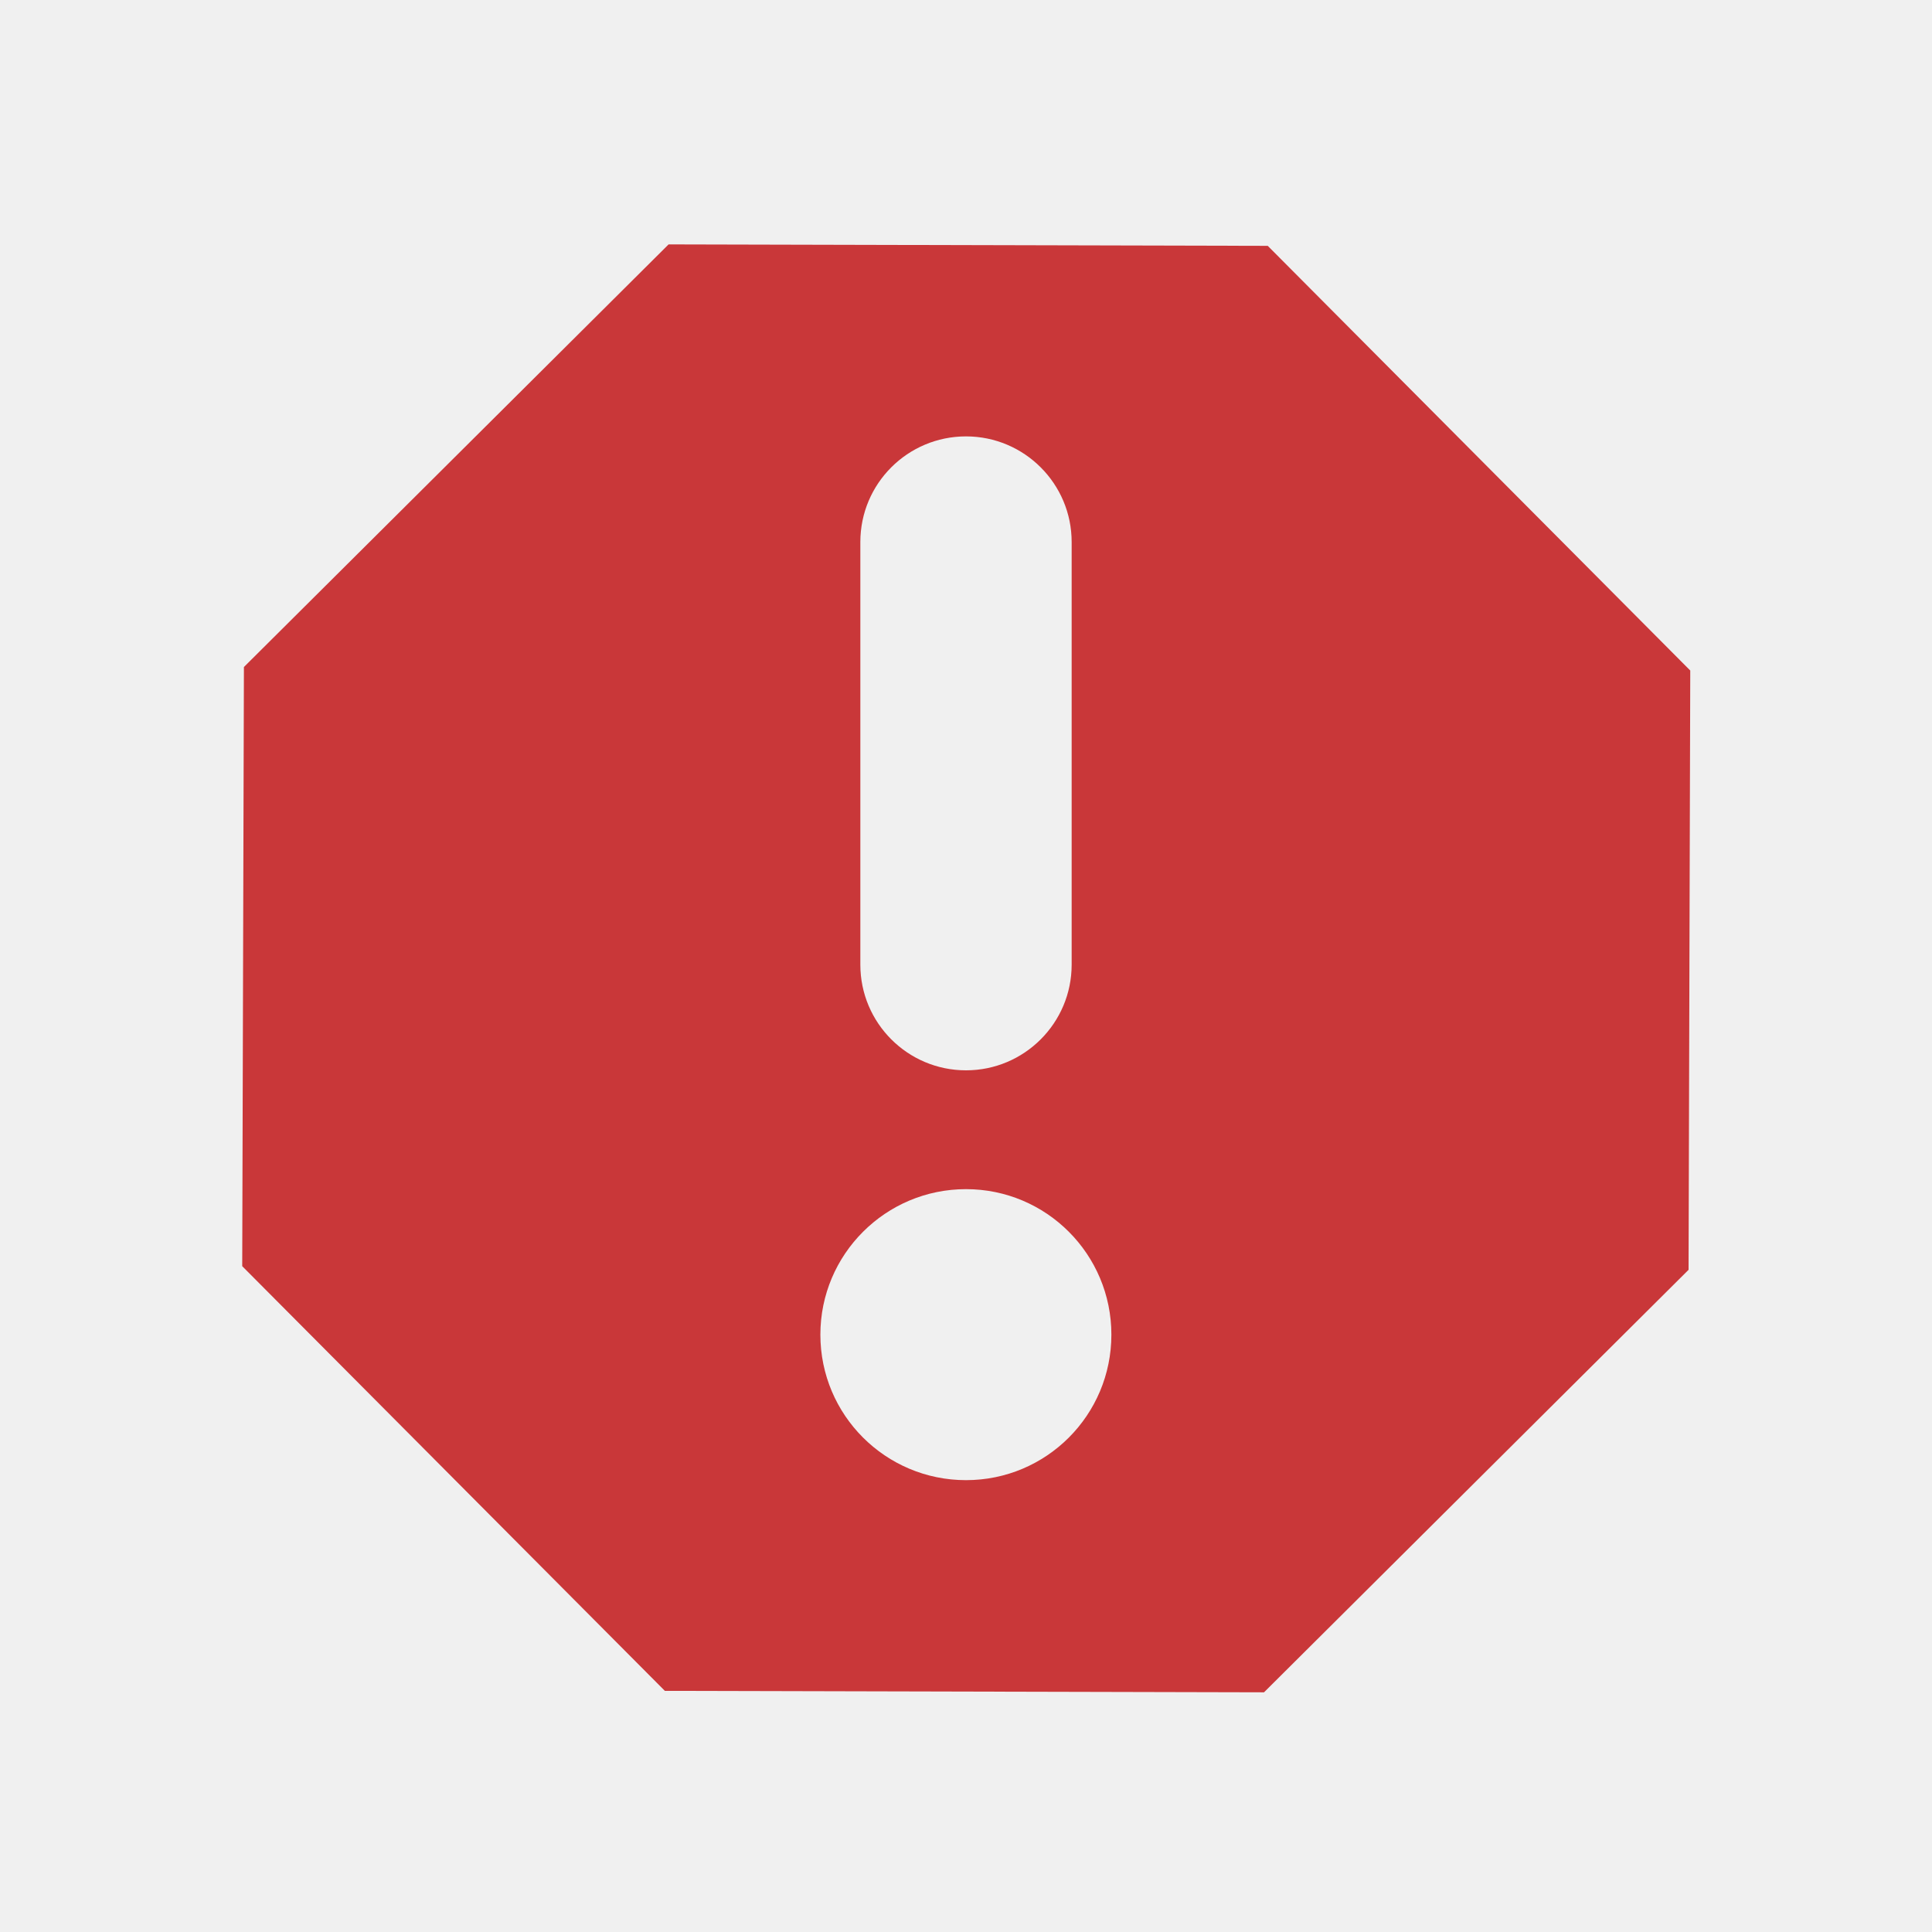
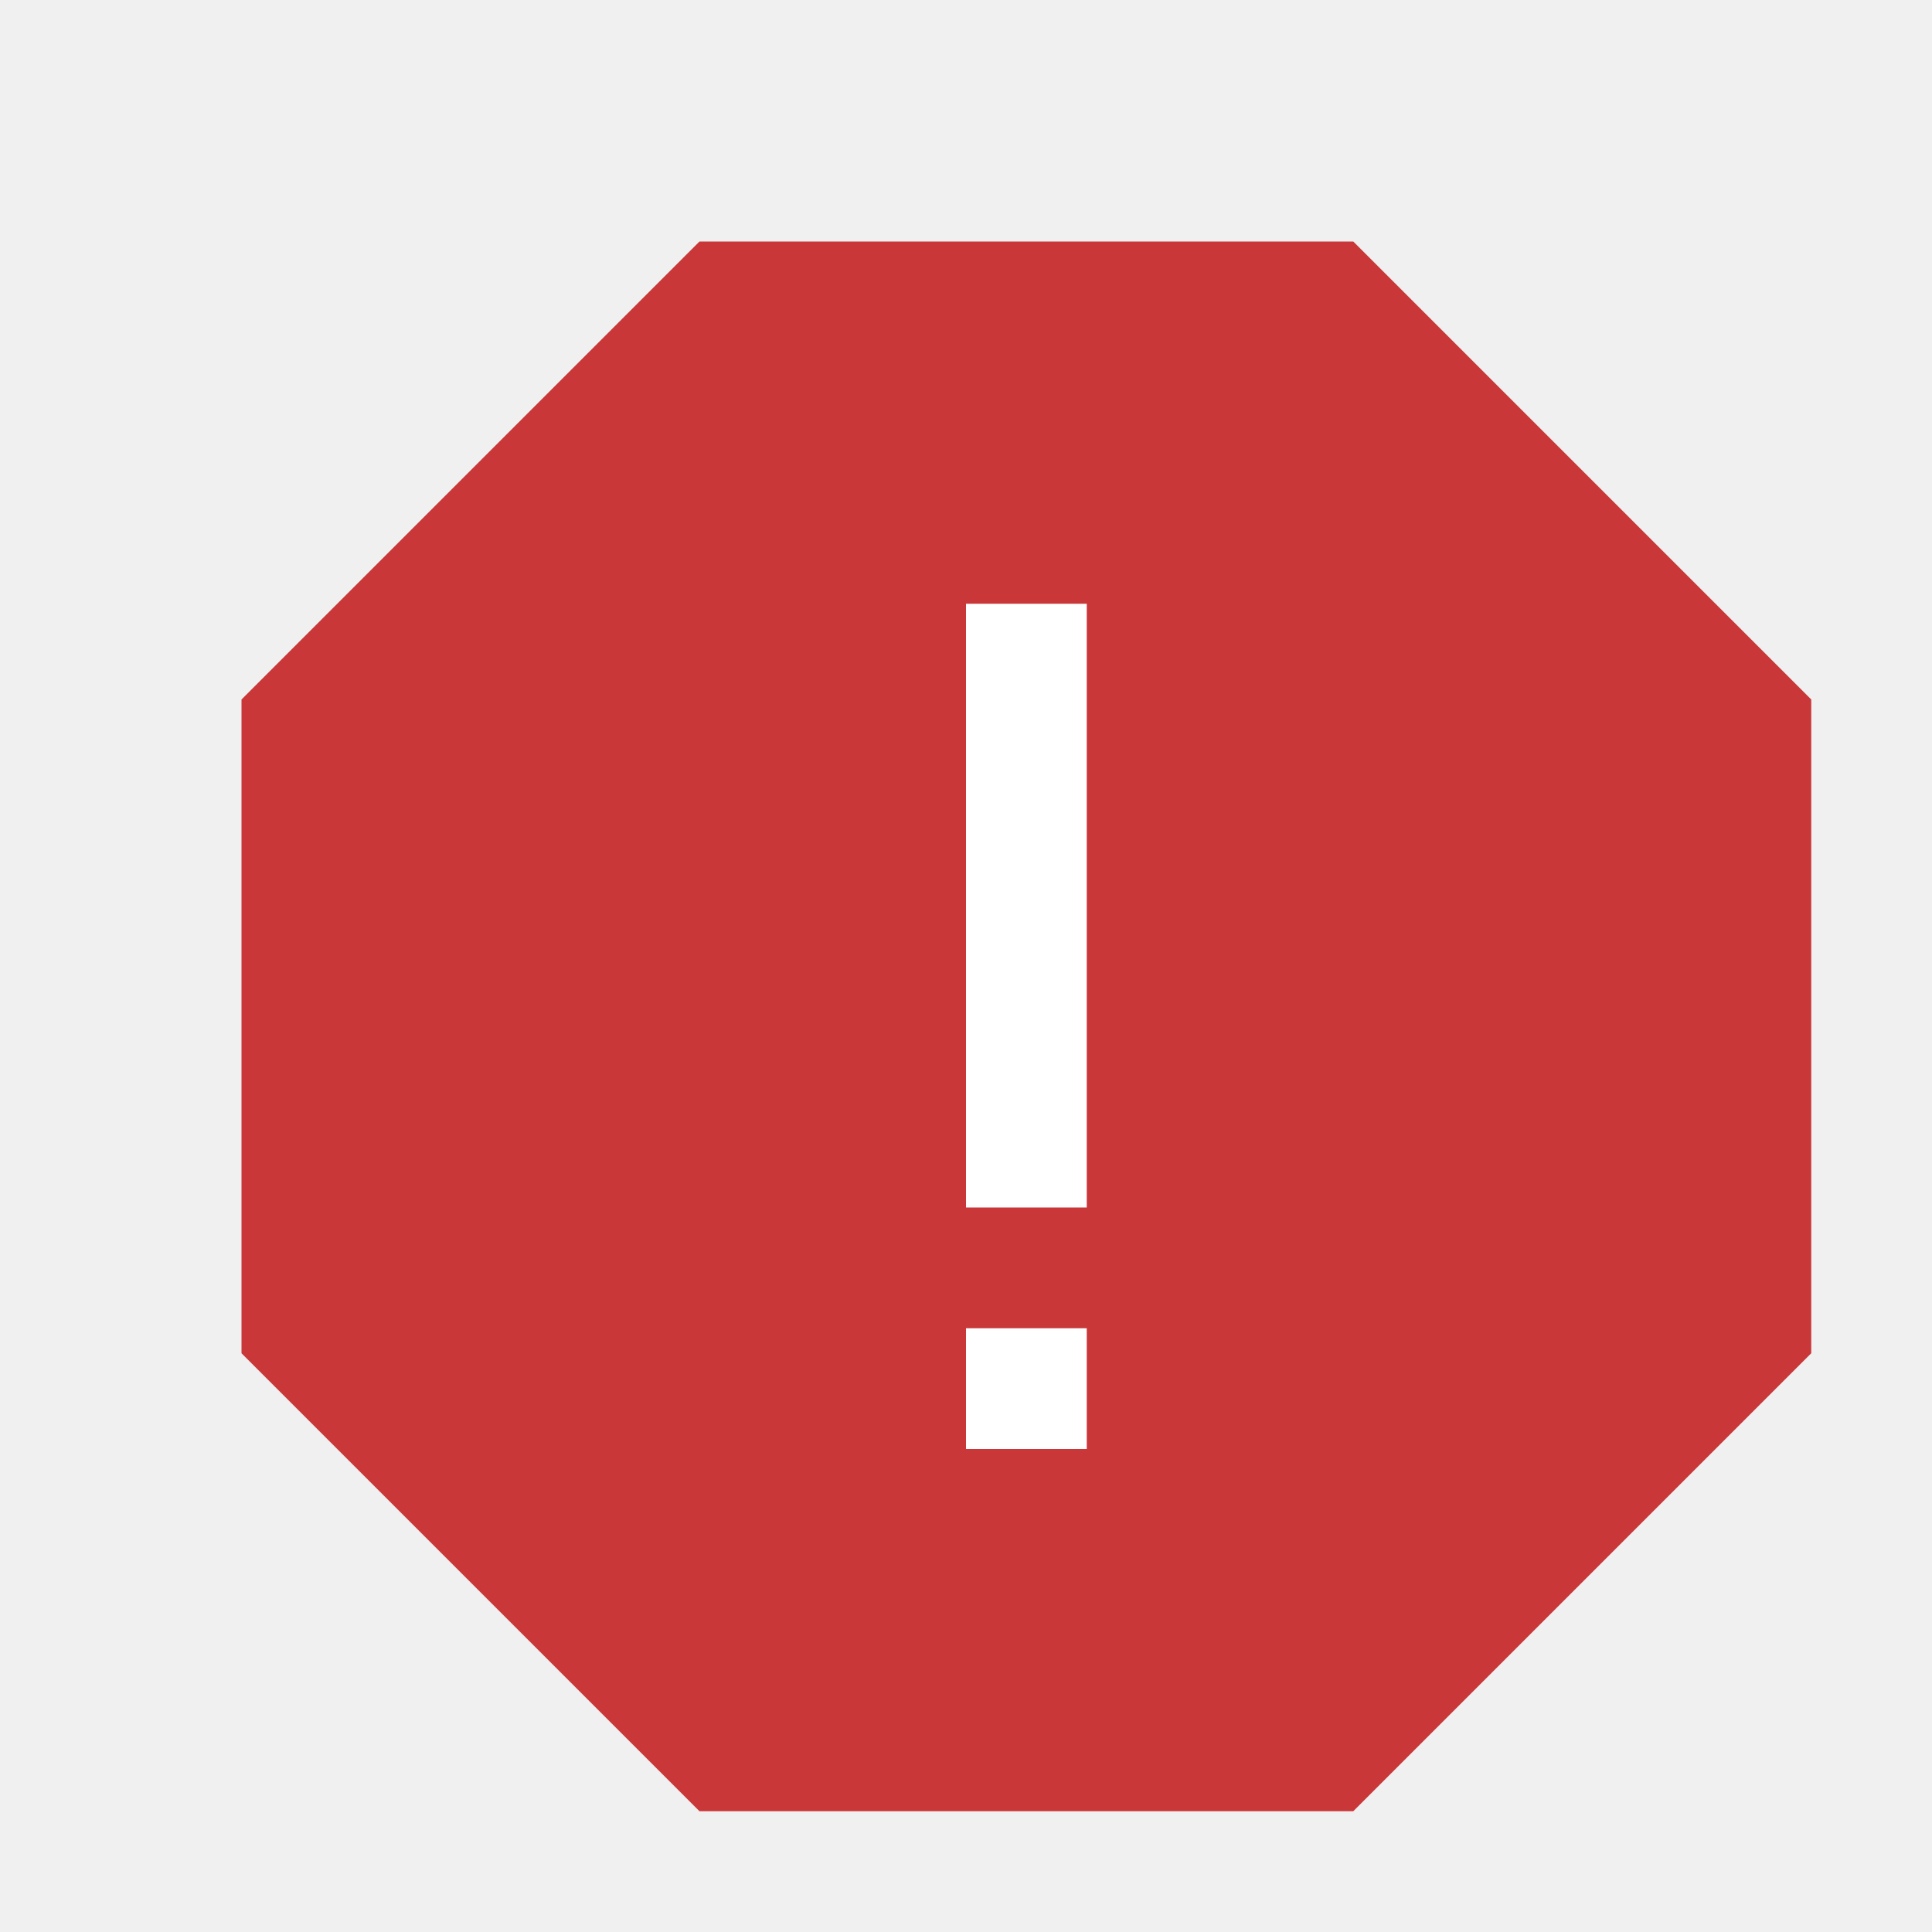
<svg xmlns="http://www.w3.org/2000/svg" version="1.1" viewBox="0 0 16 16">
-   <path fill="rgb(201, 55, 57)" d="M 8 9.848 c -0.666 0 -1.206 0.54 -1.206 1.205 c 0 0.666 0.54 1.205 1.206 1.205 s 1.204 -0.539 1.204 -1.205 C 9.204 10.388 8.666 9.848 8 9.848 z M 8.875 4.489 c 0 -0.483 -0.392 -0.875 -0.875 -0.875 S 7.125 4.005 7.125 4.489 v 3.5 c 0 0.483 0.392 0.875 0.875 0.875 s 0.875 -0.392 0.875 -0.875 V 4.489 z M 13.984 10.516 l -3.516 3.499 l -4.962 -0.012 l -3.5 -3.517 L 2.02 5.524 l 3.517 -3.5 l 4.962 0.012 l 3.499 3.517 L 13.984 10.516 z" />
+   <path fill="rgb(201, 55, 57)" stroke="rgb(201, 55, 57)" d="M 11 2.5 L 14.5 6 L 14.5 11 L 11 14.5 L 6 14.5 L 2.5 11 L 2.5 6 L 6 2.5 L 11 2.5 Z " />
+   <path fill="none" stroke="white" stroke-linecap="square" d="M 8.5 5.5 L 8.5 9.5" />
+   <rect fill="white" x="8" y="11" width="1" height="1" />
</svg>
